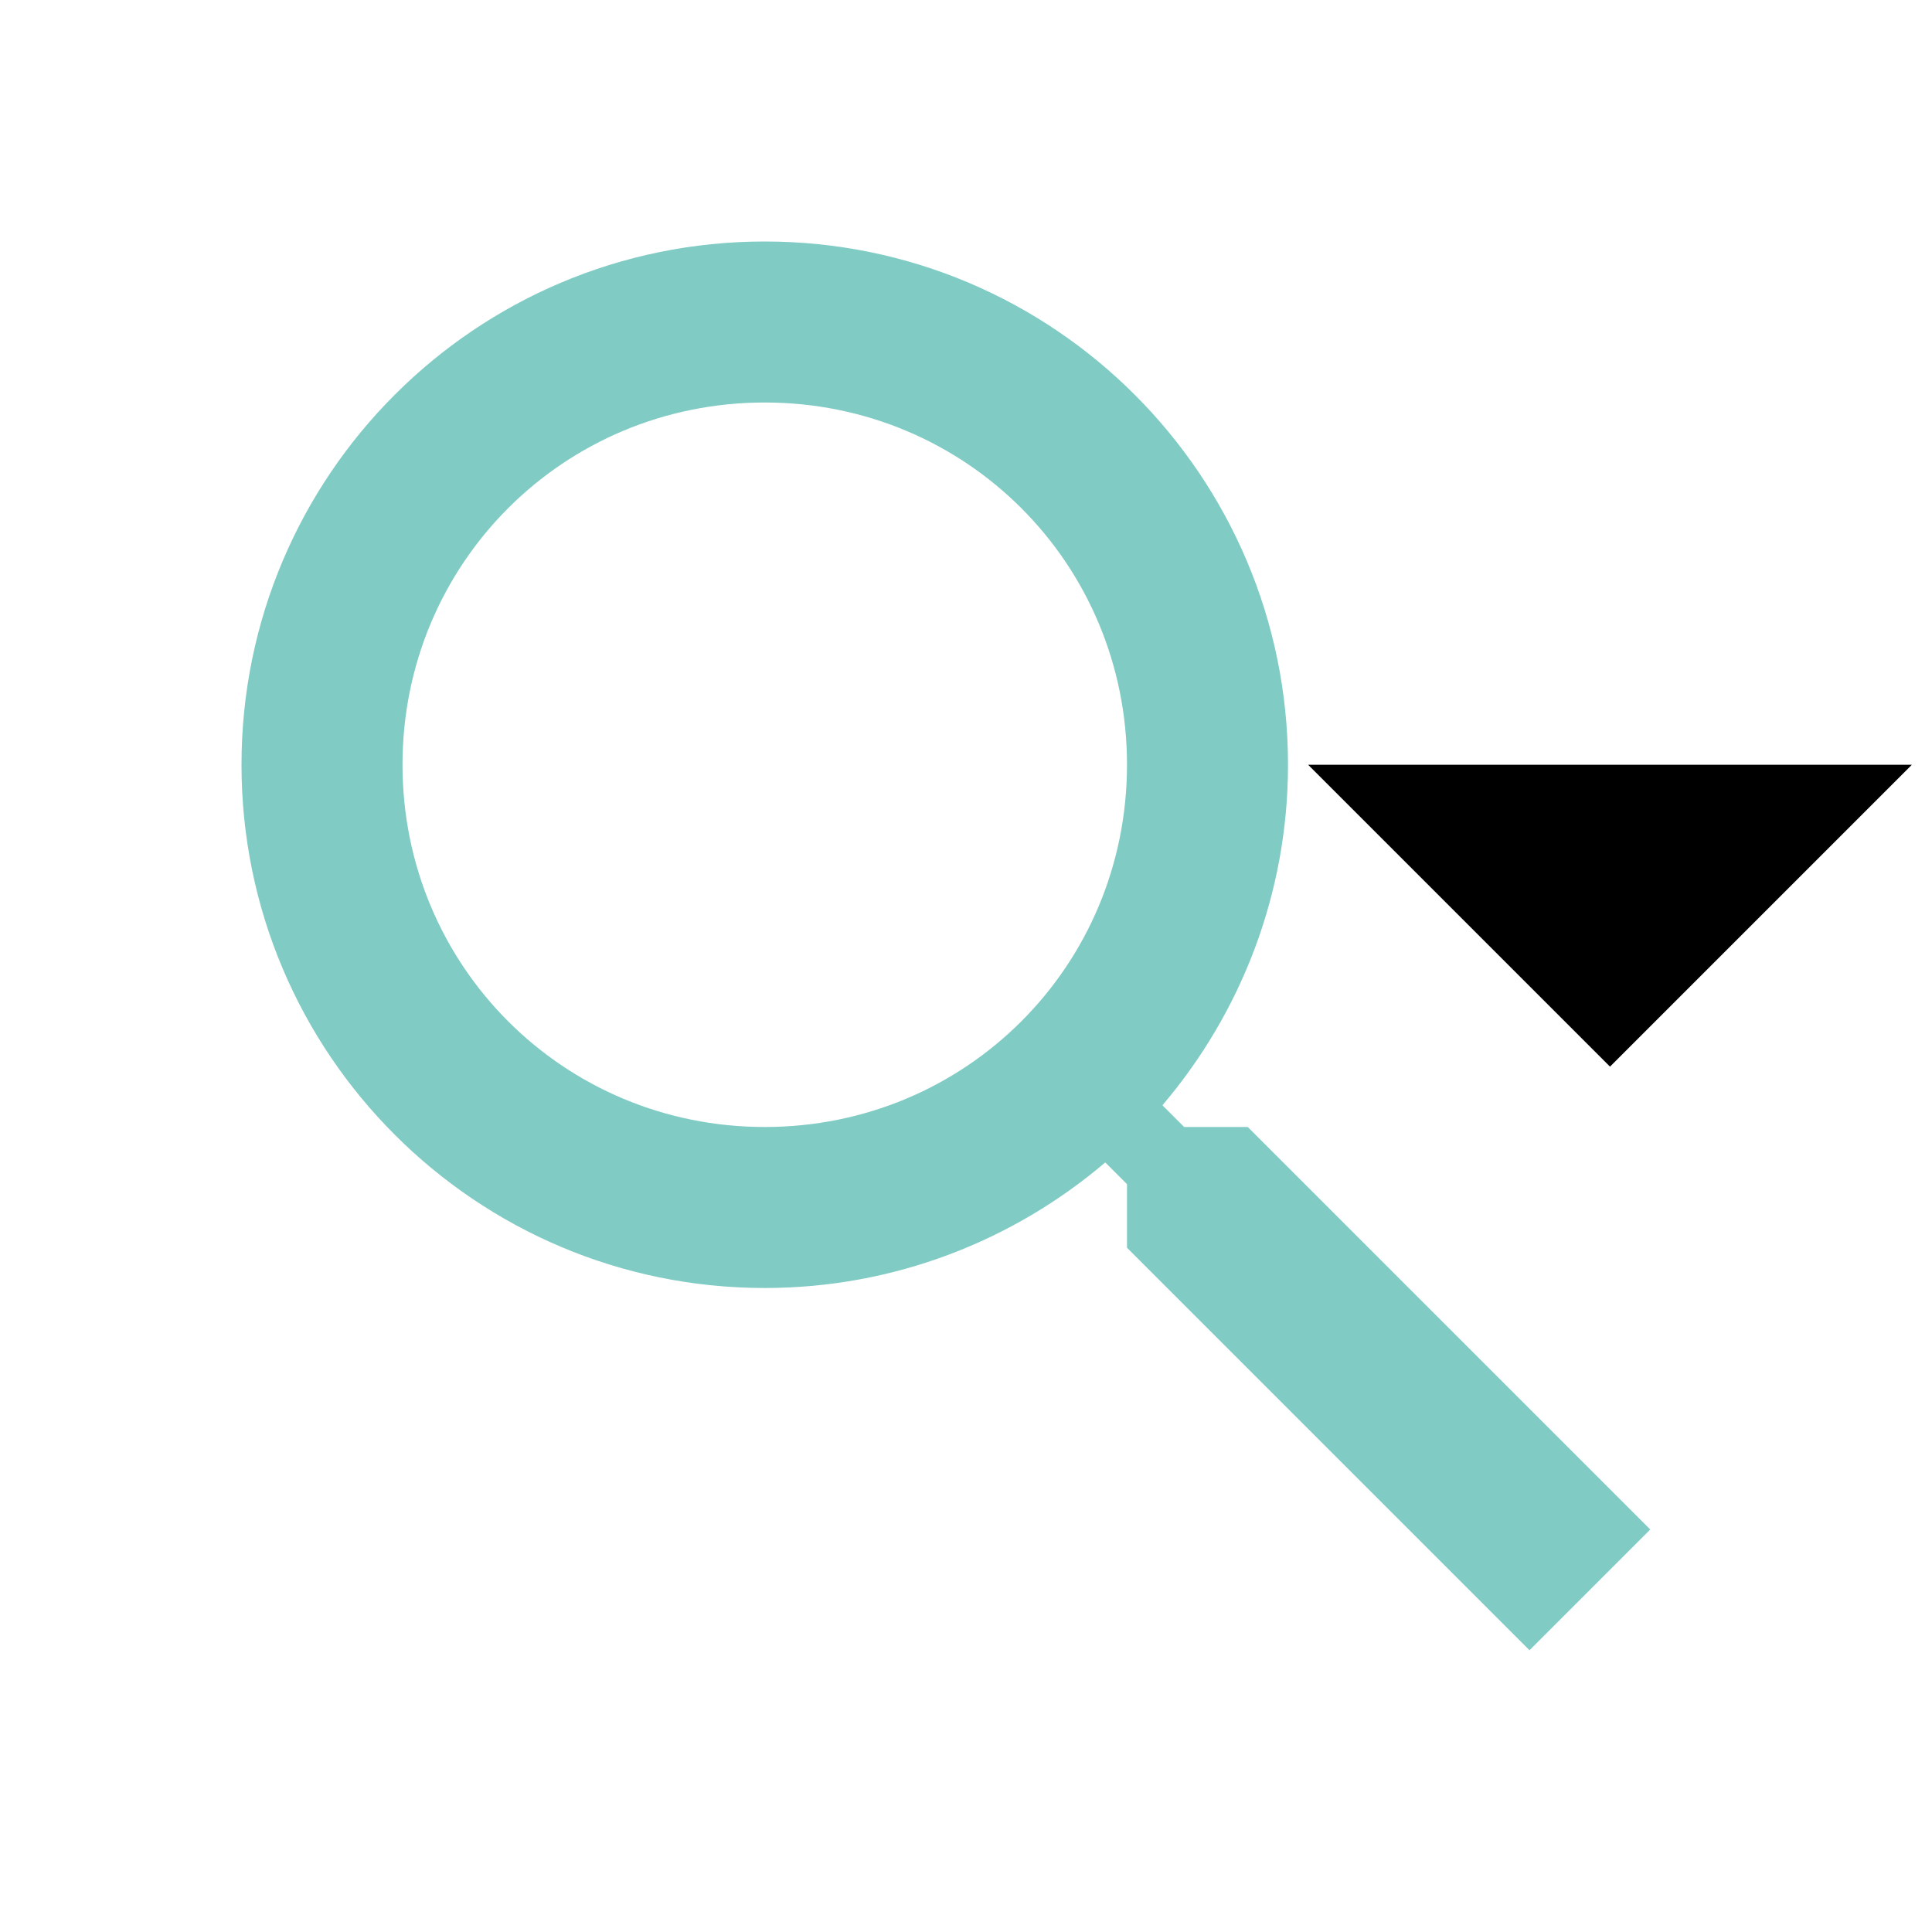
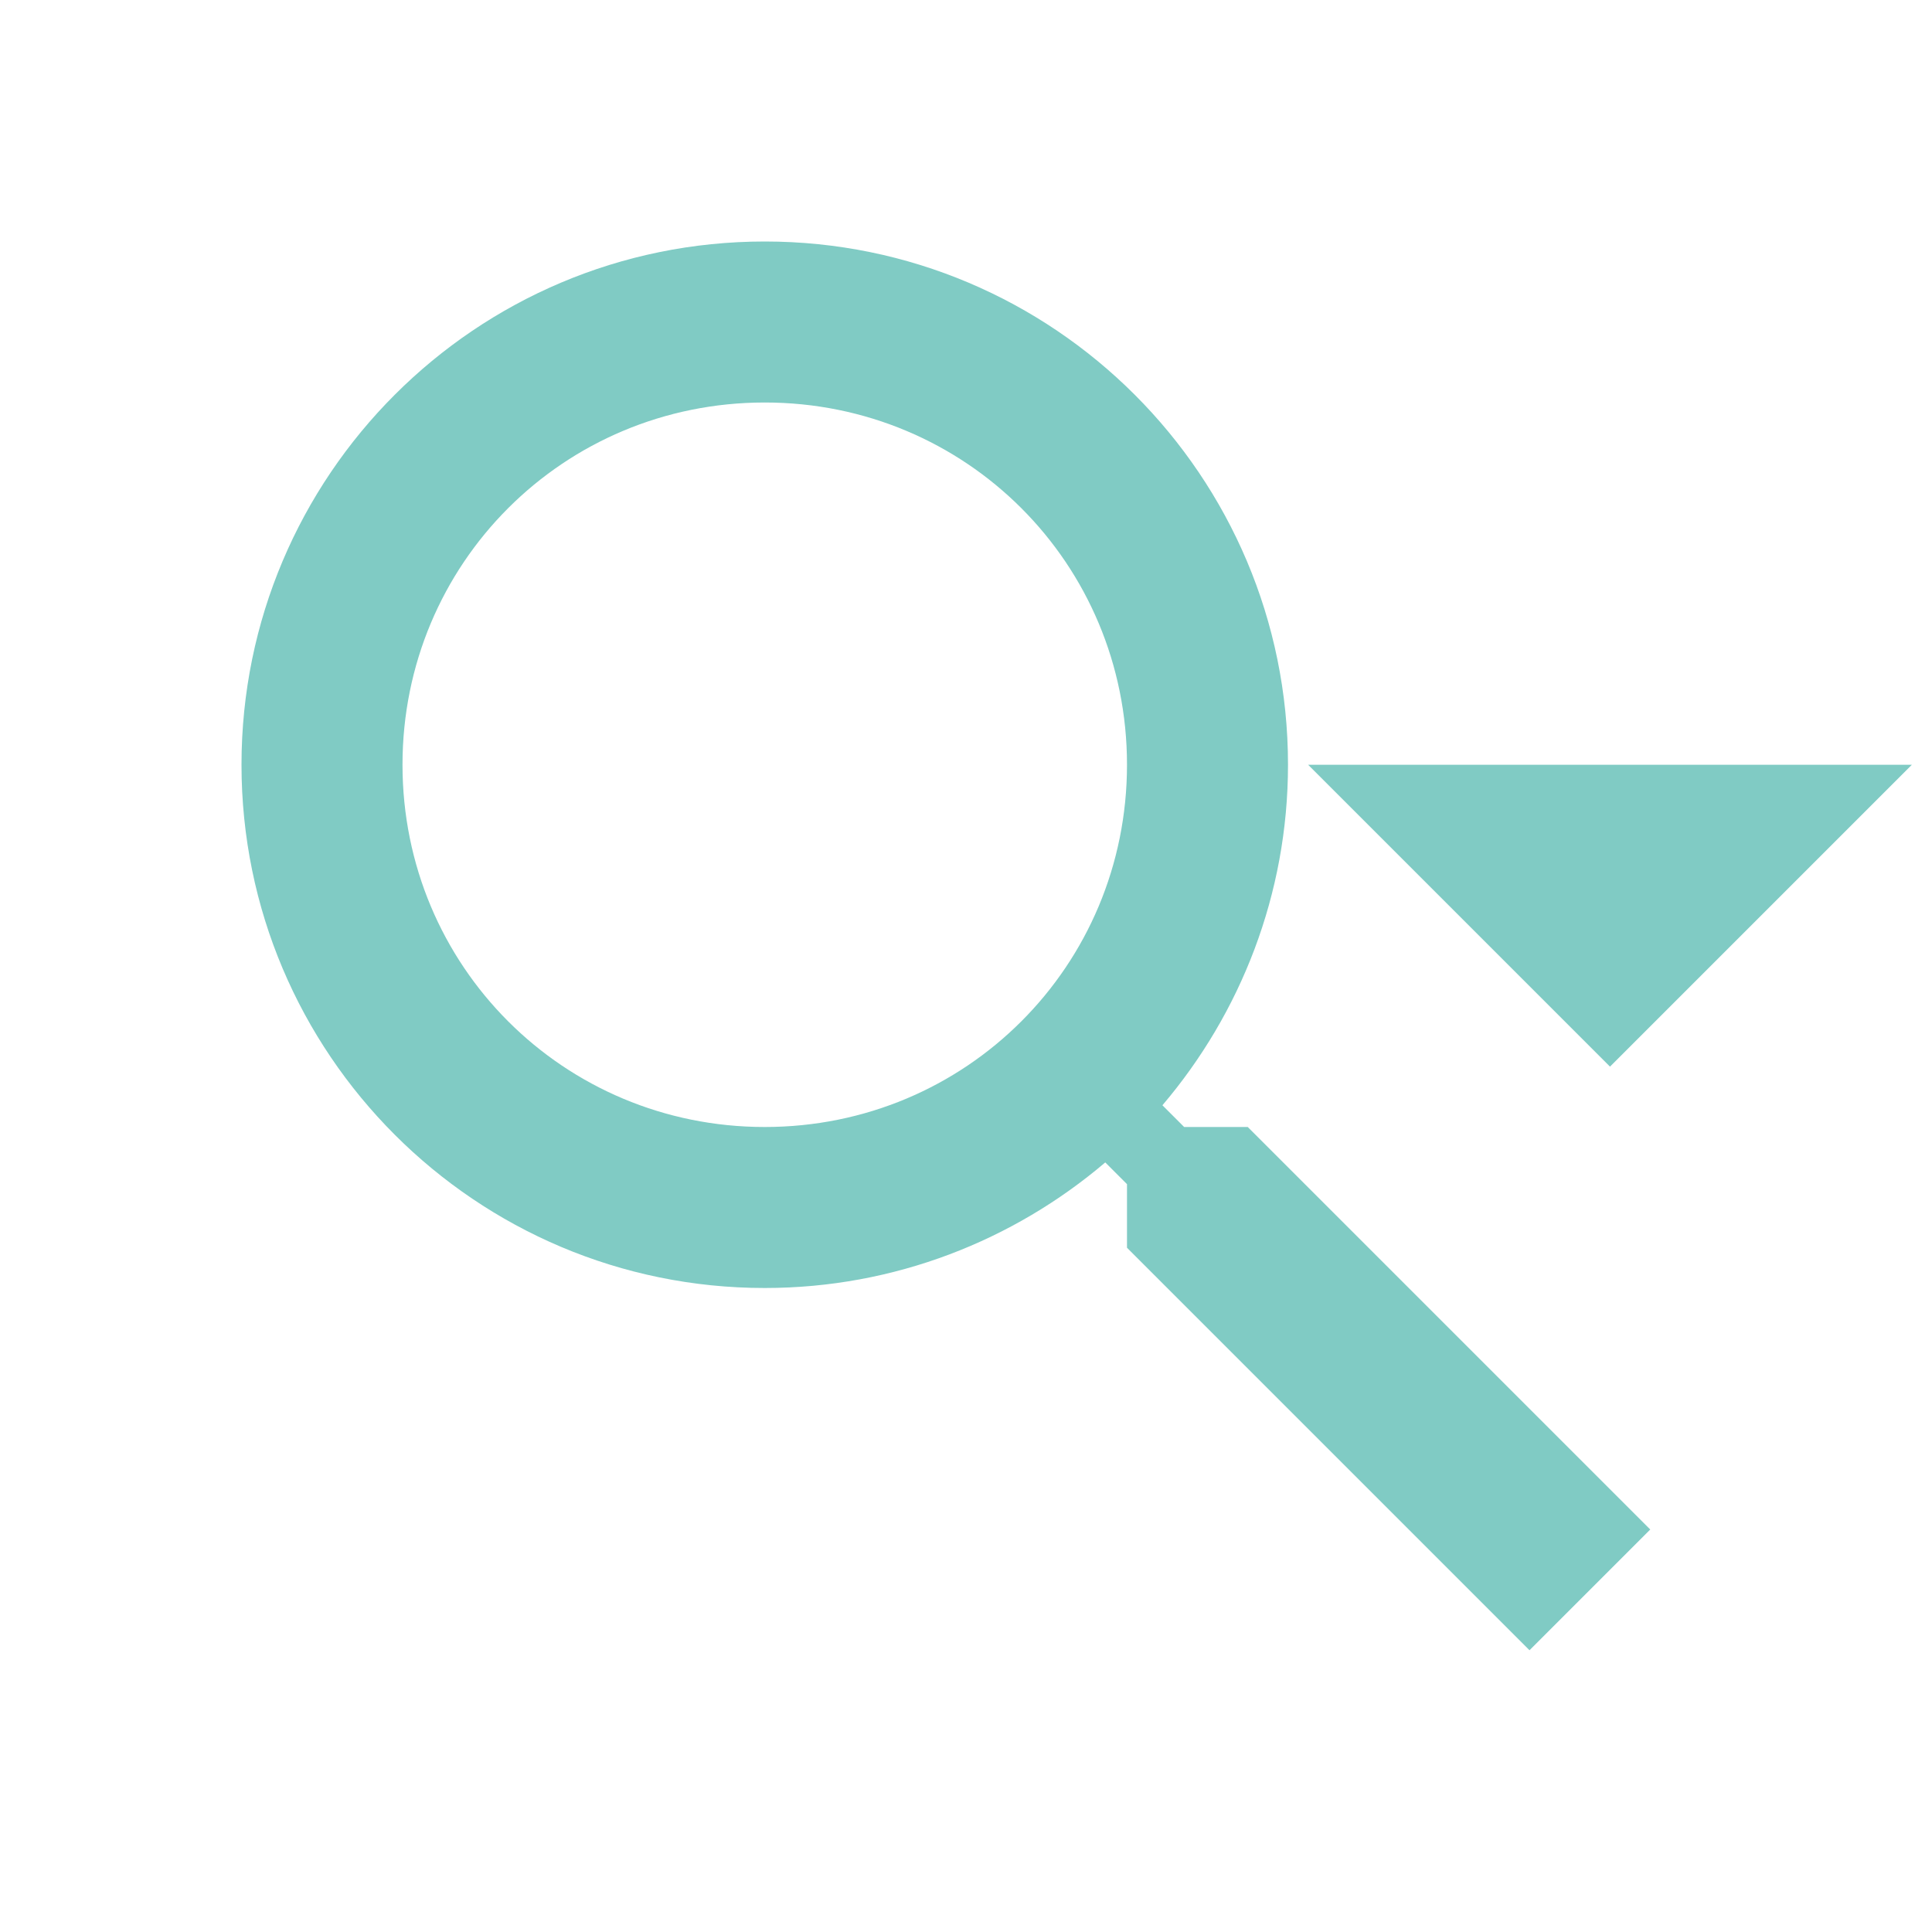
<svg xmlns="http://www.w3.org/2000/svg" big="true" version="1.1" width="16px" height="16px" viewBox="0 0 24 24">
  <path themed="true" fill="#80cbc4" d="M9.5,3A6.5,6.5 0 0,1 16,9.5C16,11.11 15.41,12.59 14.44,13.73L14.71,14H15.5L20.5,19L19,20.5L14,15.5V14.71L13.73,14.44C12.59,15.41 11.11,16 9.5,16A6.5,6.5 0 0,1 3,9.5A6.5,6.5 0 0,1 9.5,3M9.5,5C7,5 5,7 5,9.5C5,12 7,14 9.5,14C12,14 14,12 14,9.5C14,7 12,5 9.5,5Z" />
-   <path d="M7,10L12,15L17,10H7Z" transform="translate(11 2) scale(0.75)" />
+   <path themed="true" fill="#80cbc4" d="M7,10L12,15L17,10H7Z" transform="translate(11 2) scale(0.75)" />
</svg>
